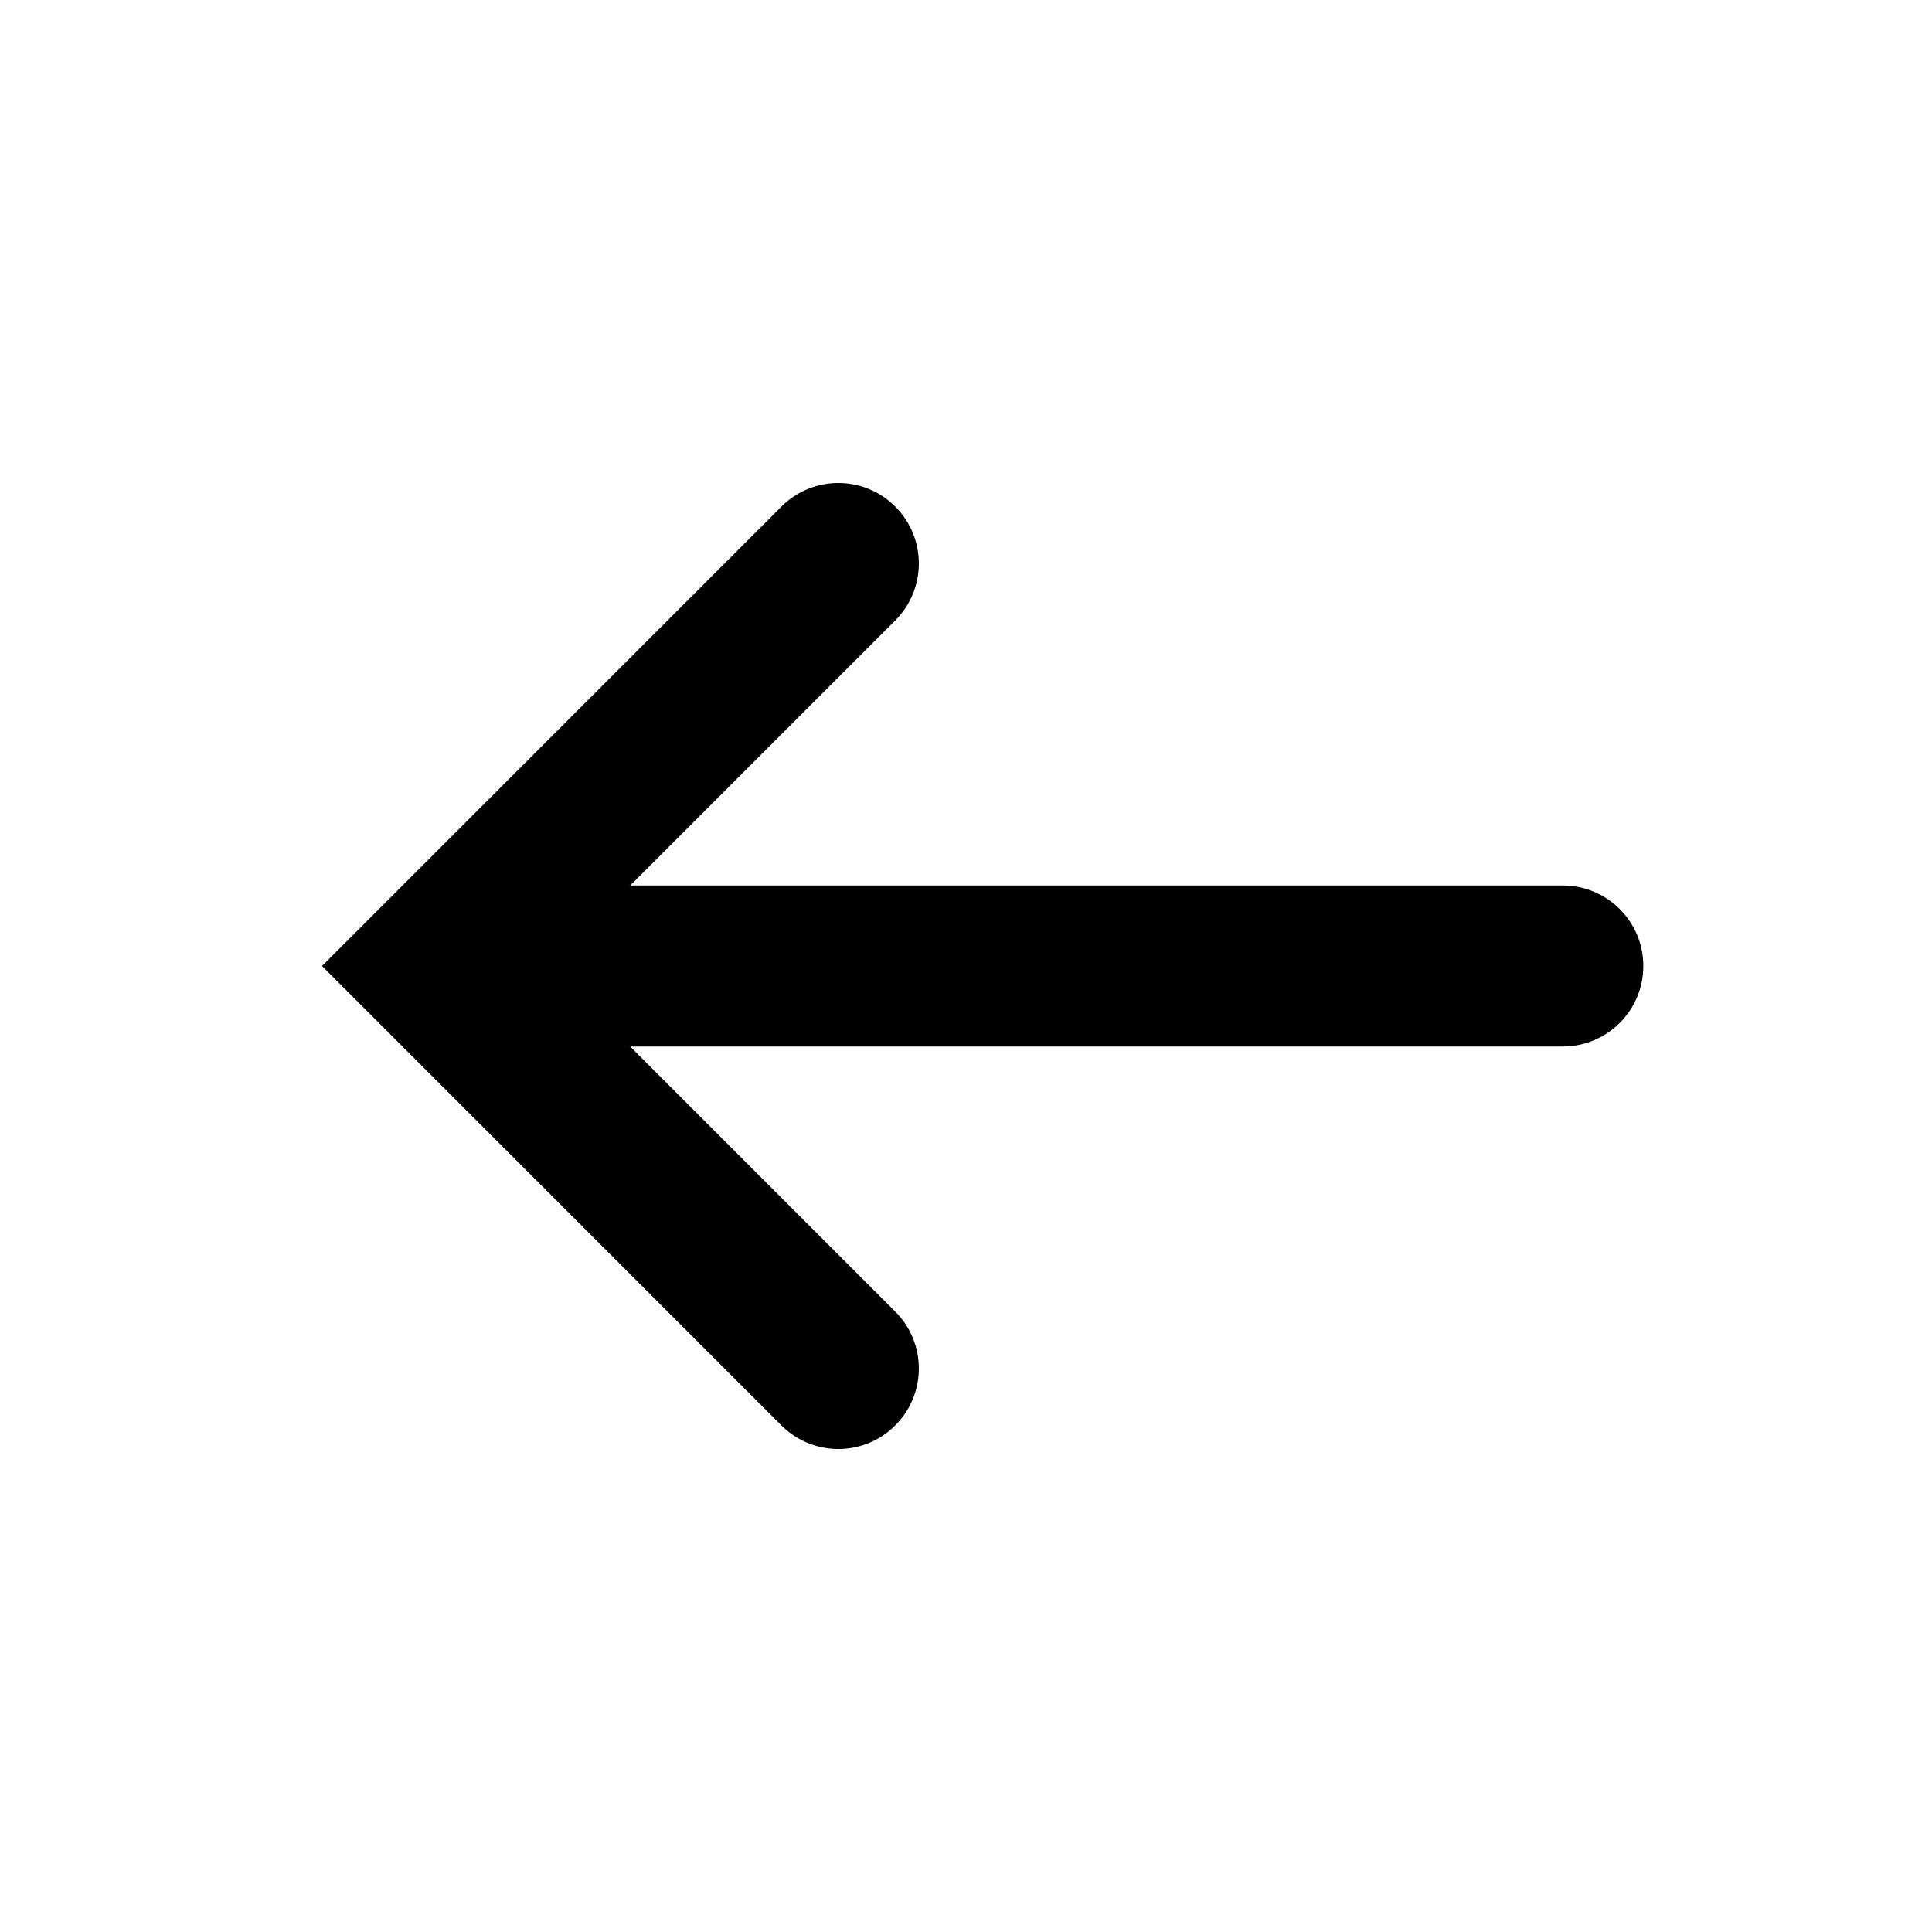
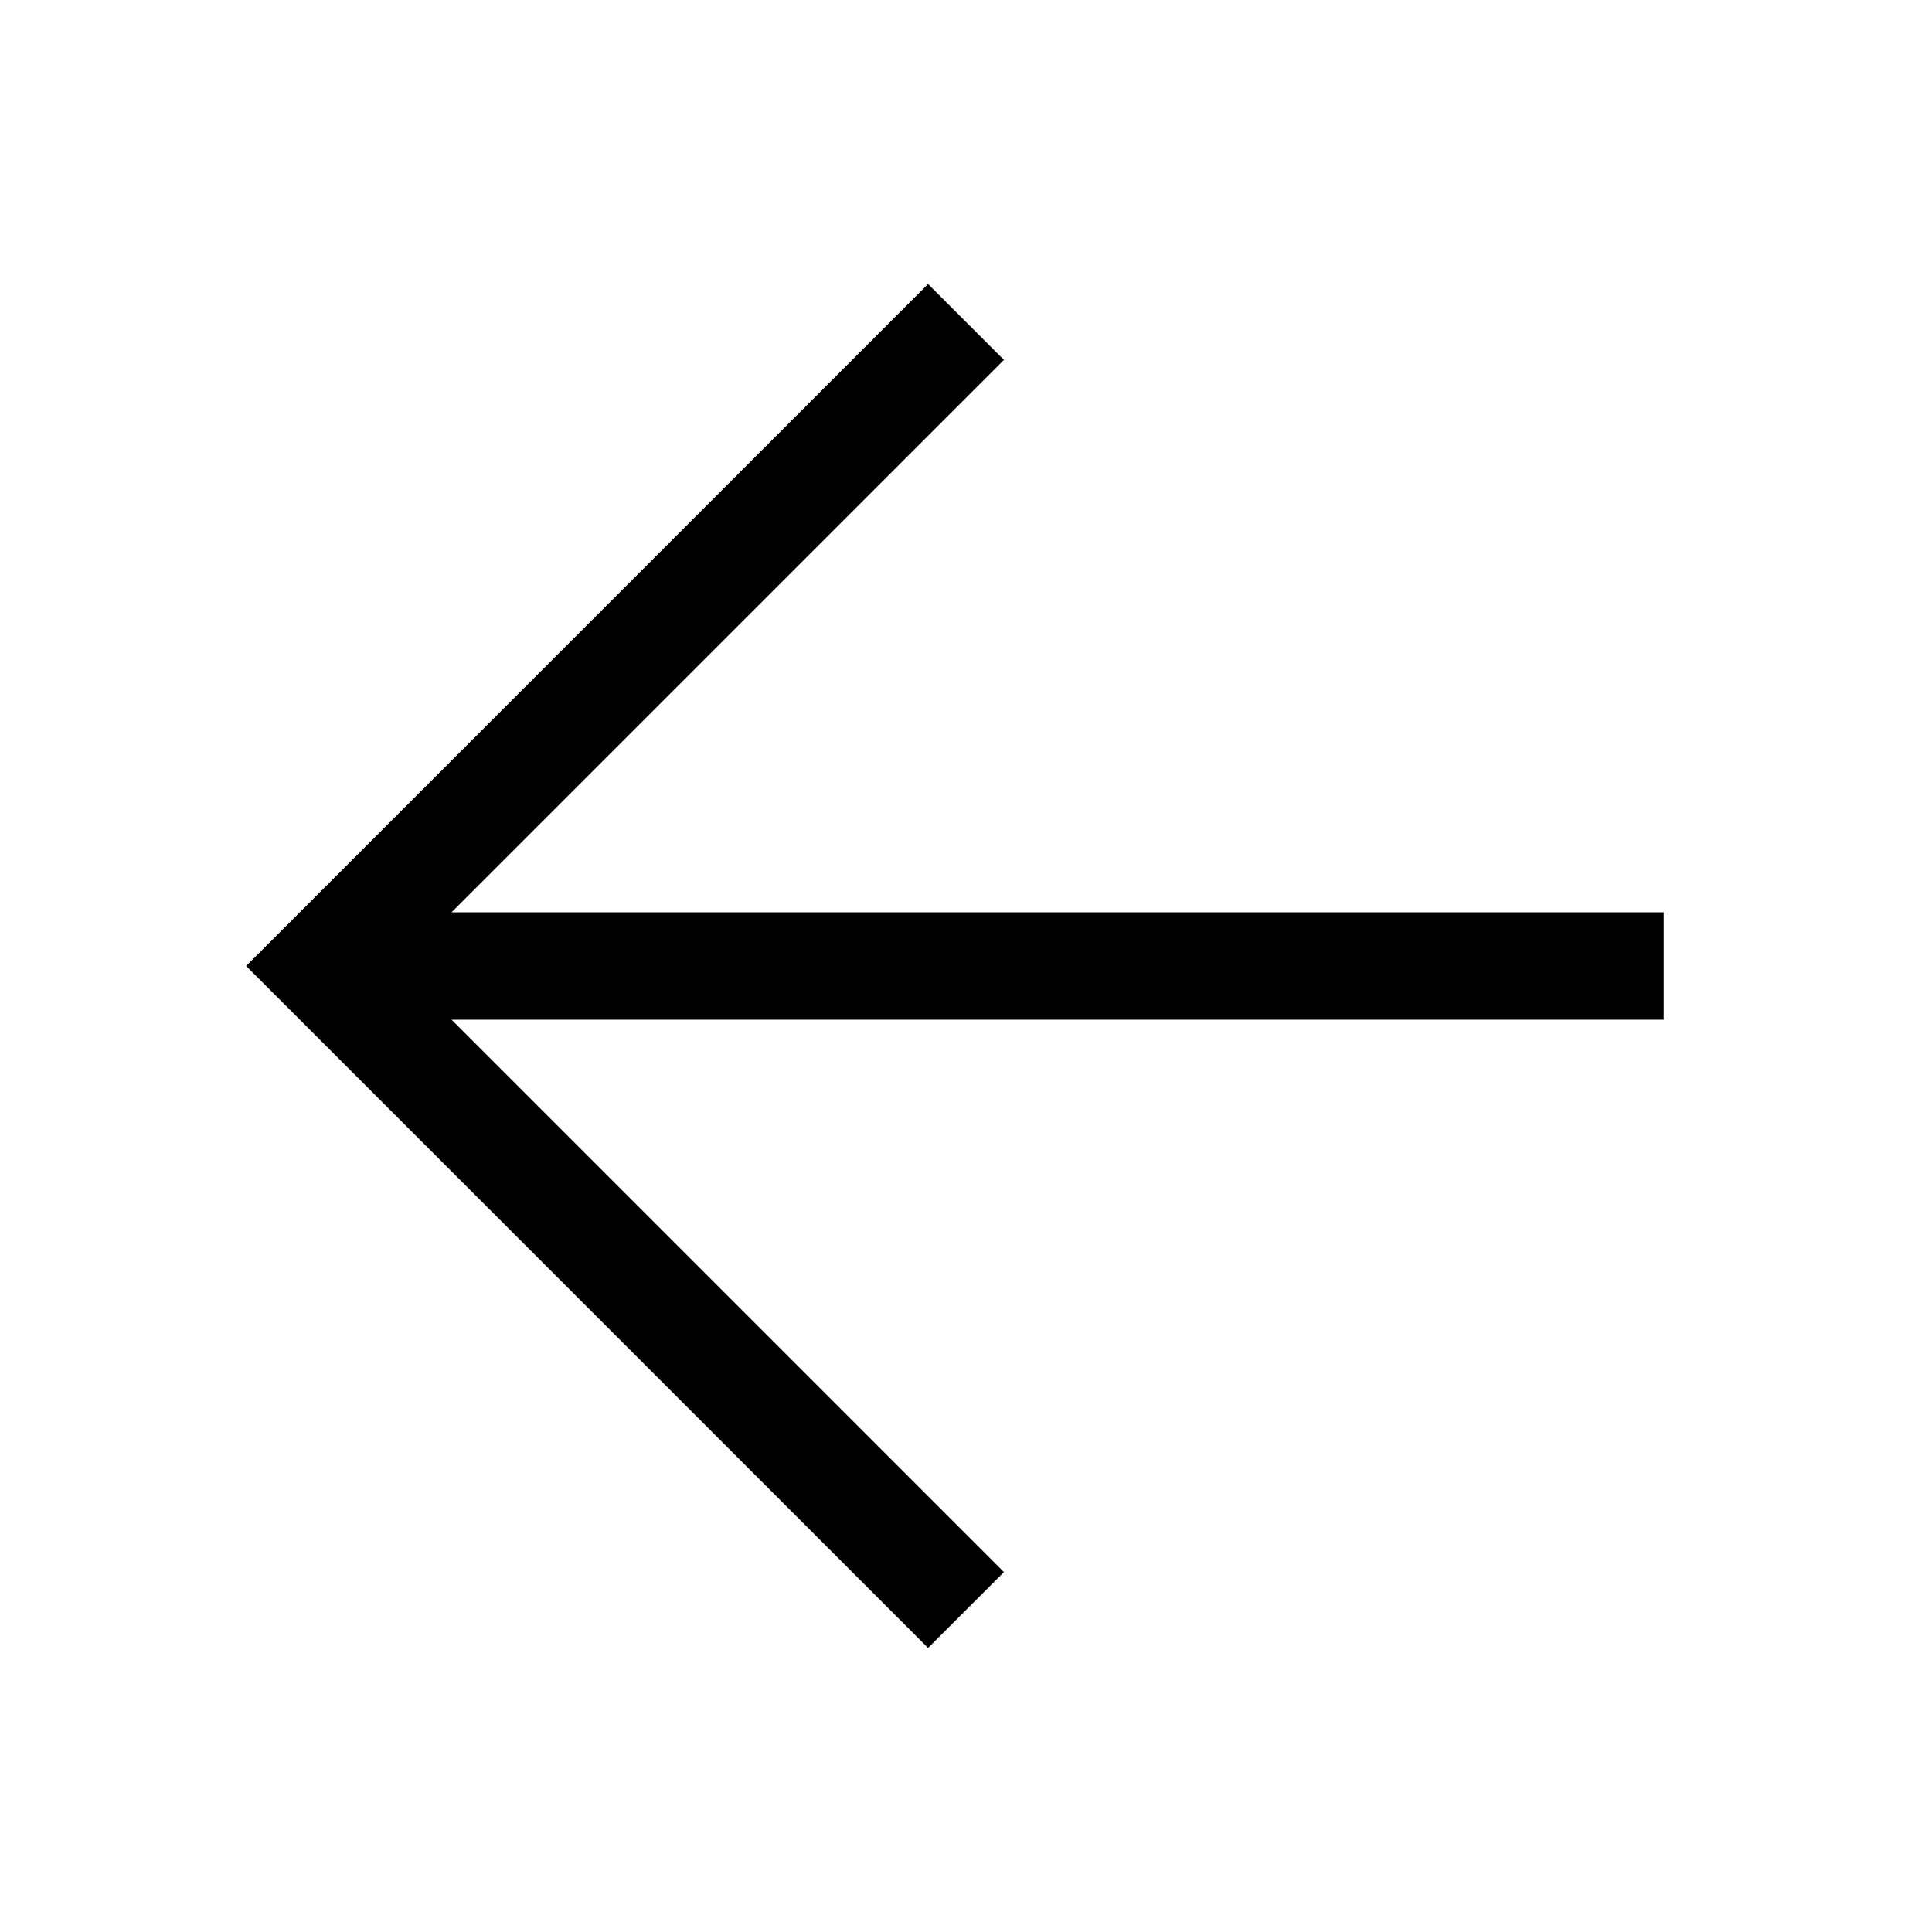
- <svg xmlns="http://www.w3.org/2000/svg" width="24" height="24" viewBox="0 0 24 24">
-   <path fill-rule="evenodd" d="M7.828,13 L11.121,16.293 C11.512,16.683 11.512,17.317 11.121,17.707 C10.731,18.098 10.098,18.098 9.707,17.707 L4,12 L9.707,6.293 C10.098,5.902 10.731,5.902 11.121,6.293 C11.512,6.683 11.512,7.317 11.121,7.707 L7.828,11 L19.414,11 C19.966,11 20.414,11.448 20.414,12 C20.414,12.552 19.966,13 19.414,13 L7.828,13 Z" />
+ <svg xmlns="http://www.w3.org/2000/svg" width="36" height="36" viewBox="0 0 36 36">
+   <polygon fill-rule="evenodd" points="31 17 8.414 17 18.707 6.707 17.293 5.293 4.586 18 17.293 30.707 18.707 29.293 8.414 19 31 19" />
</svg>
